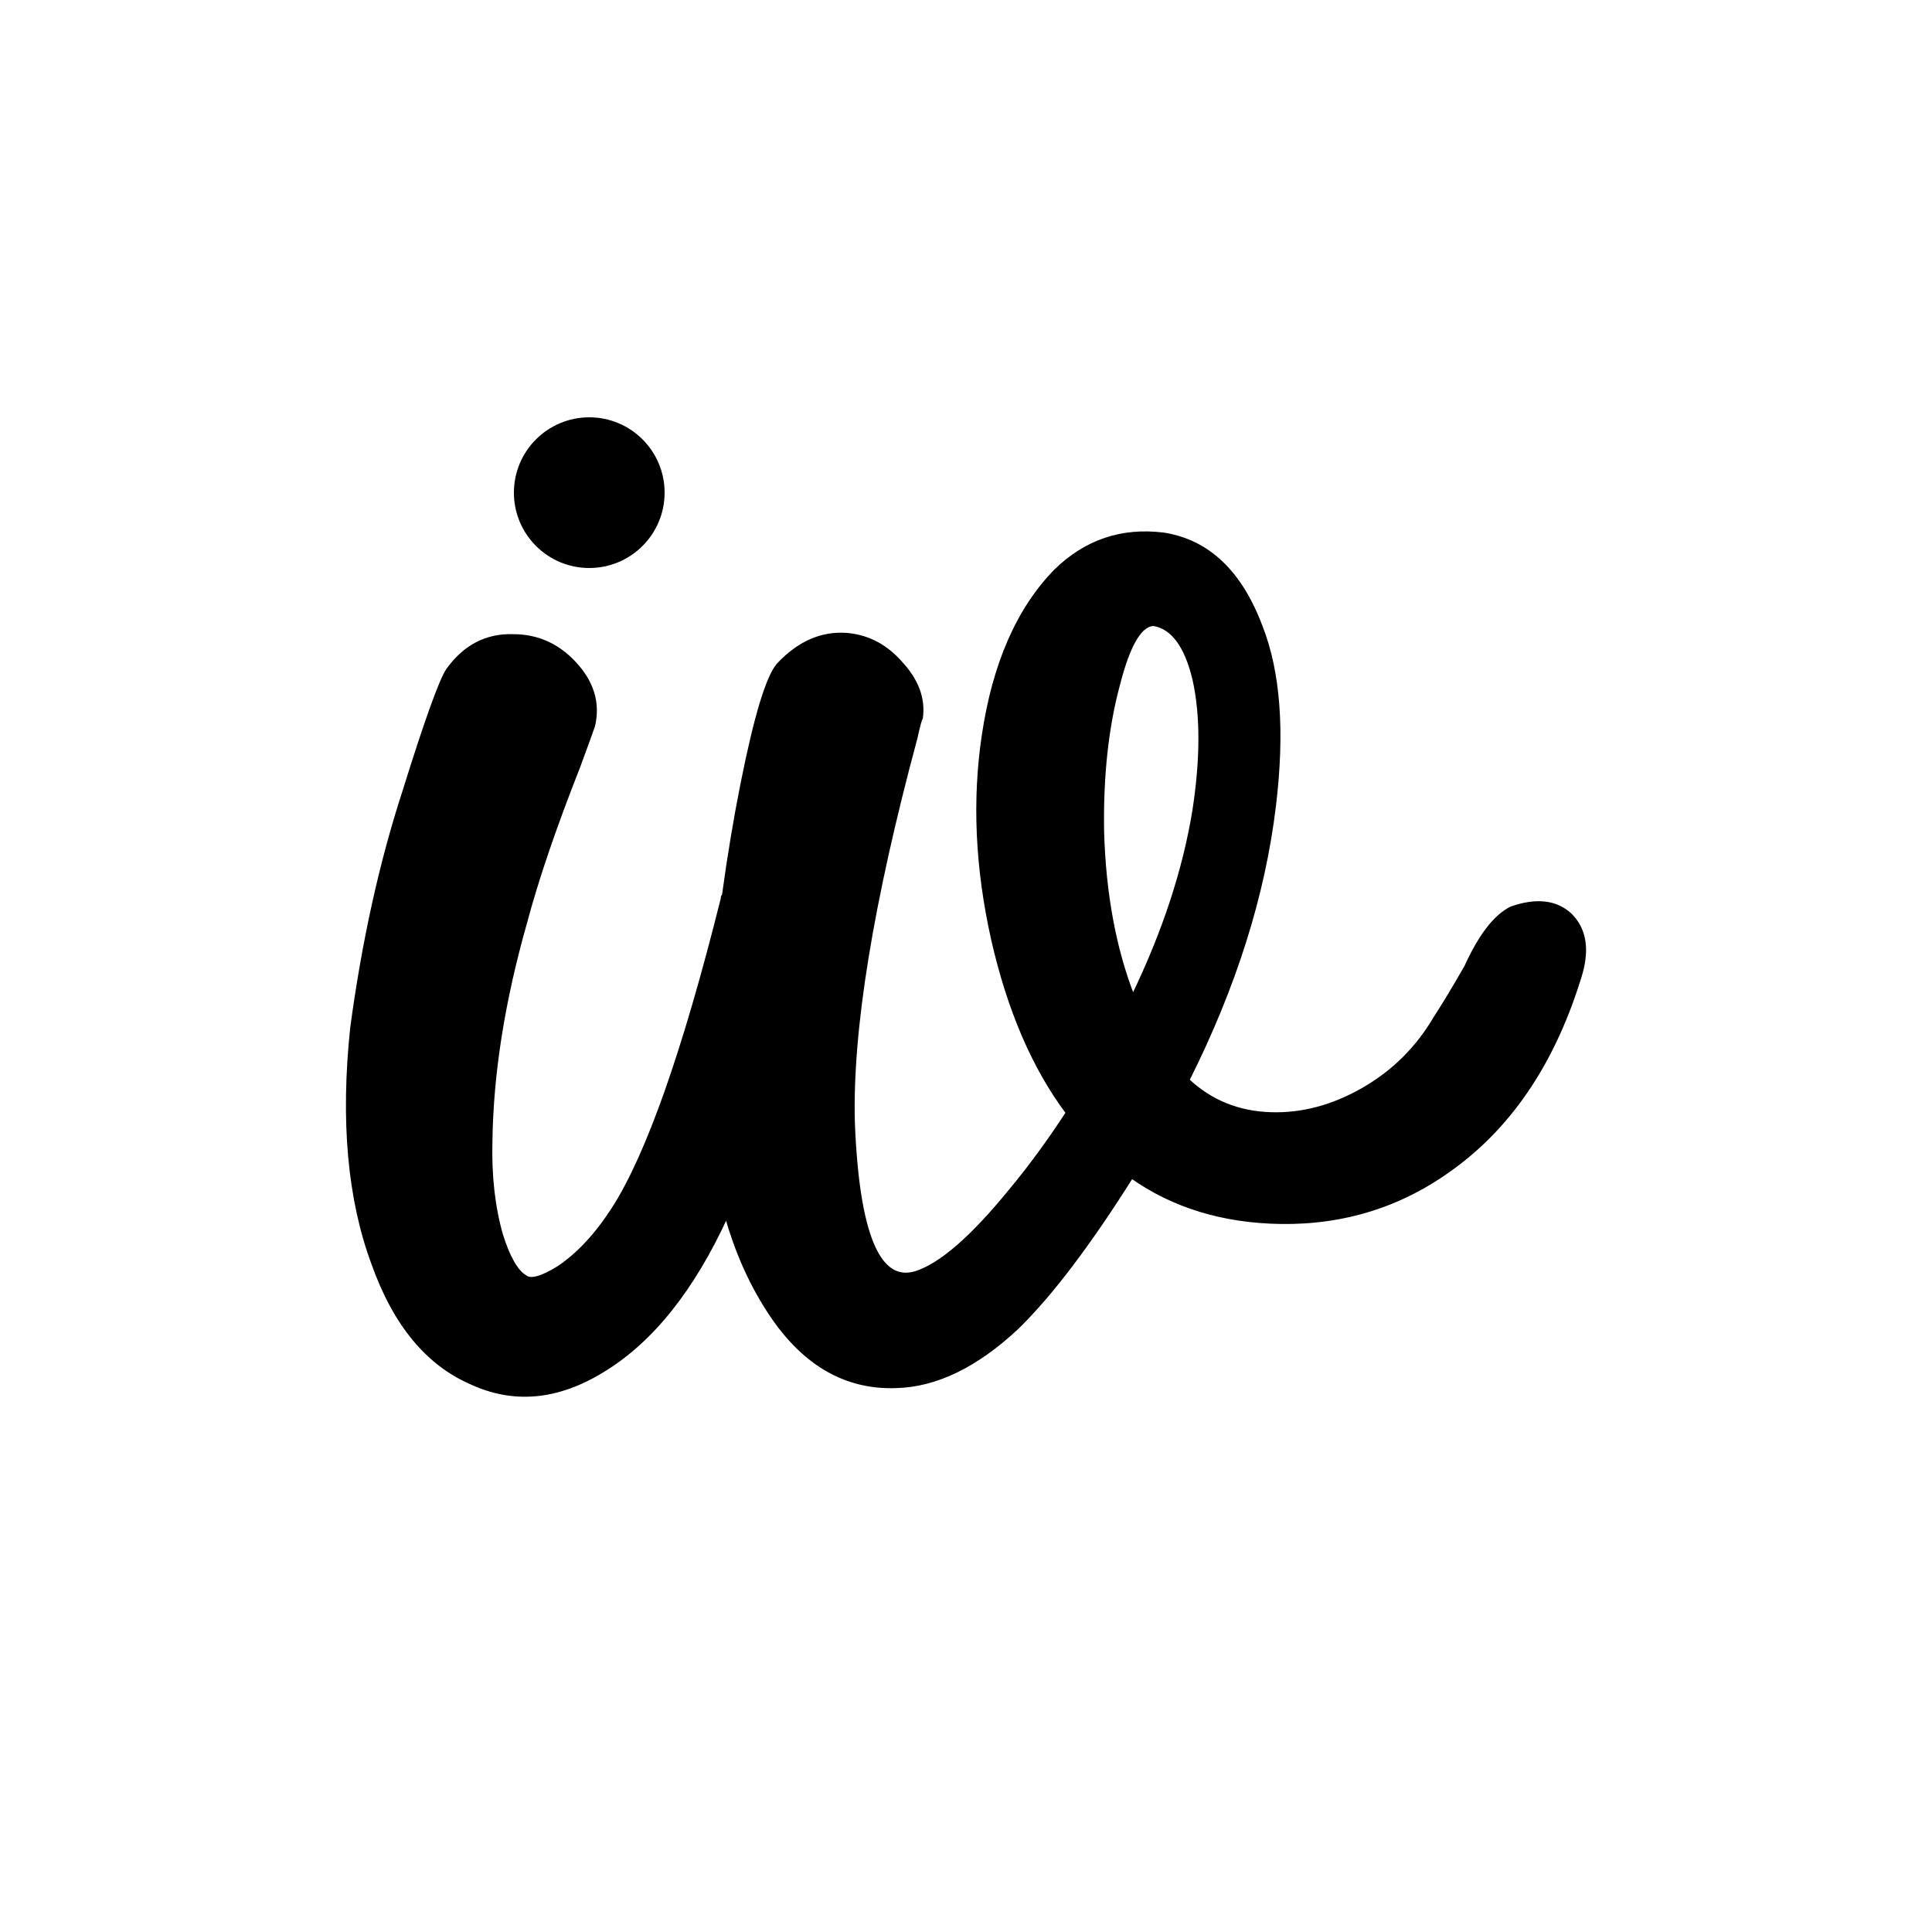
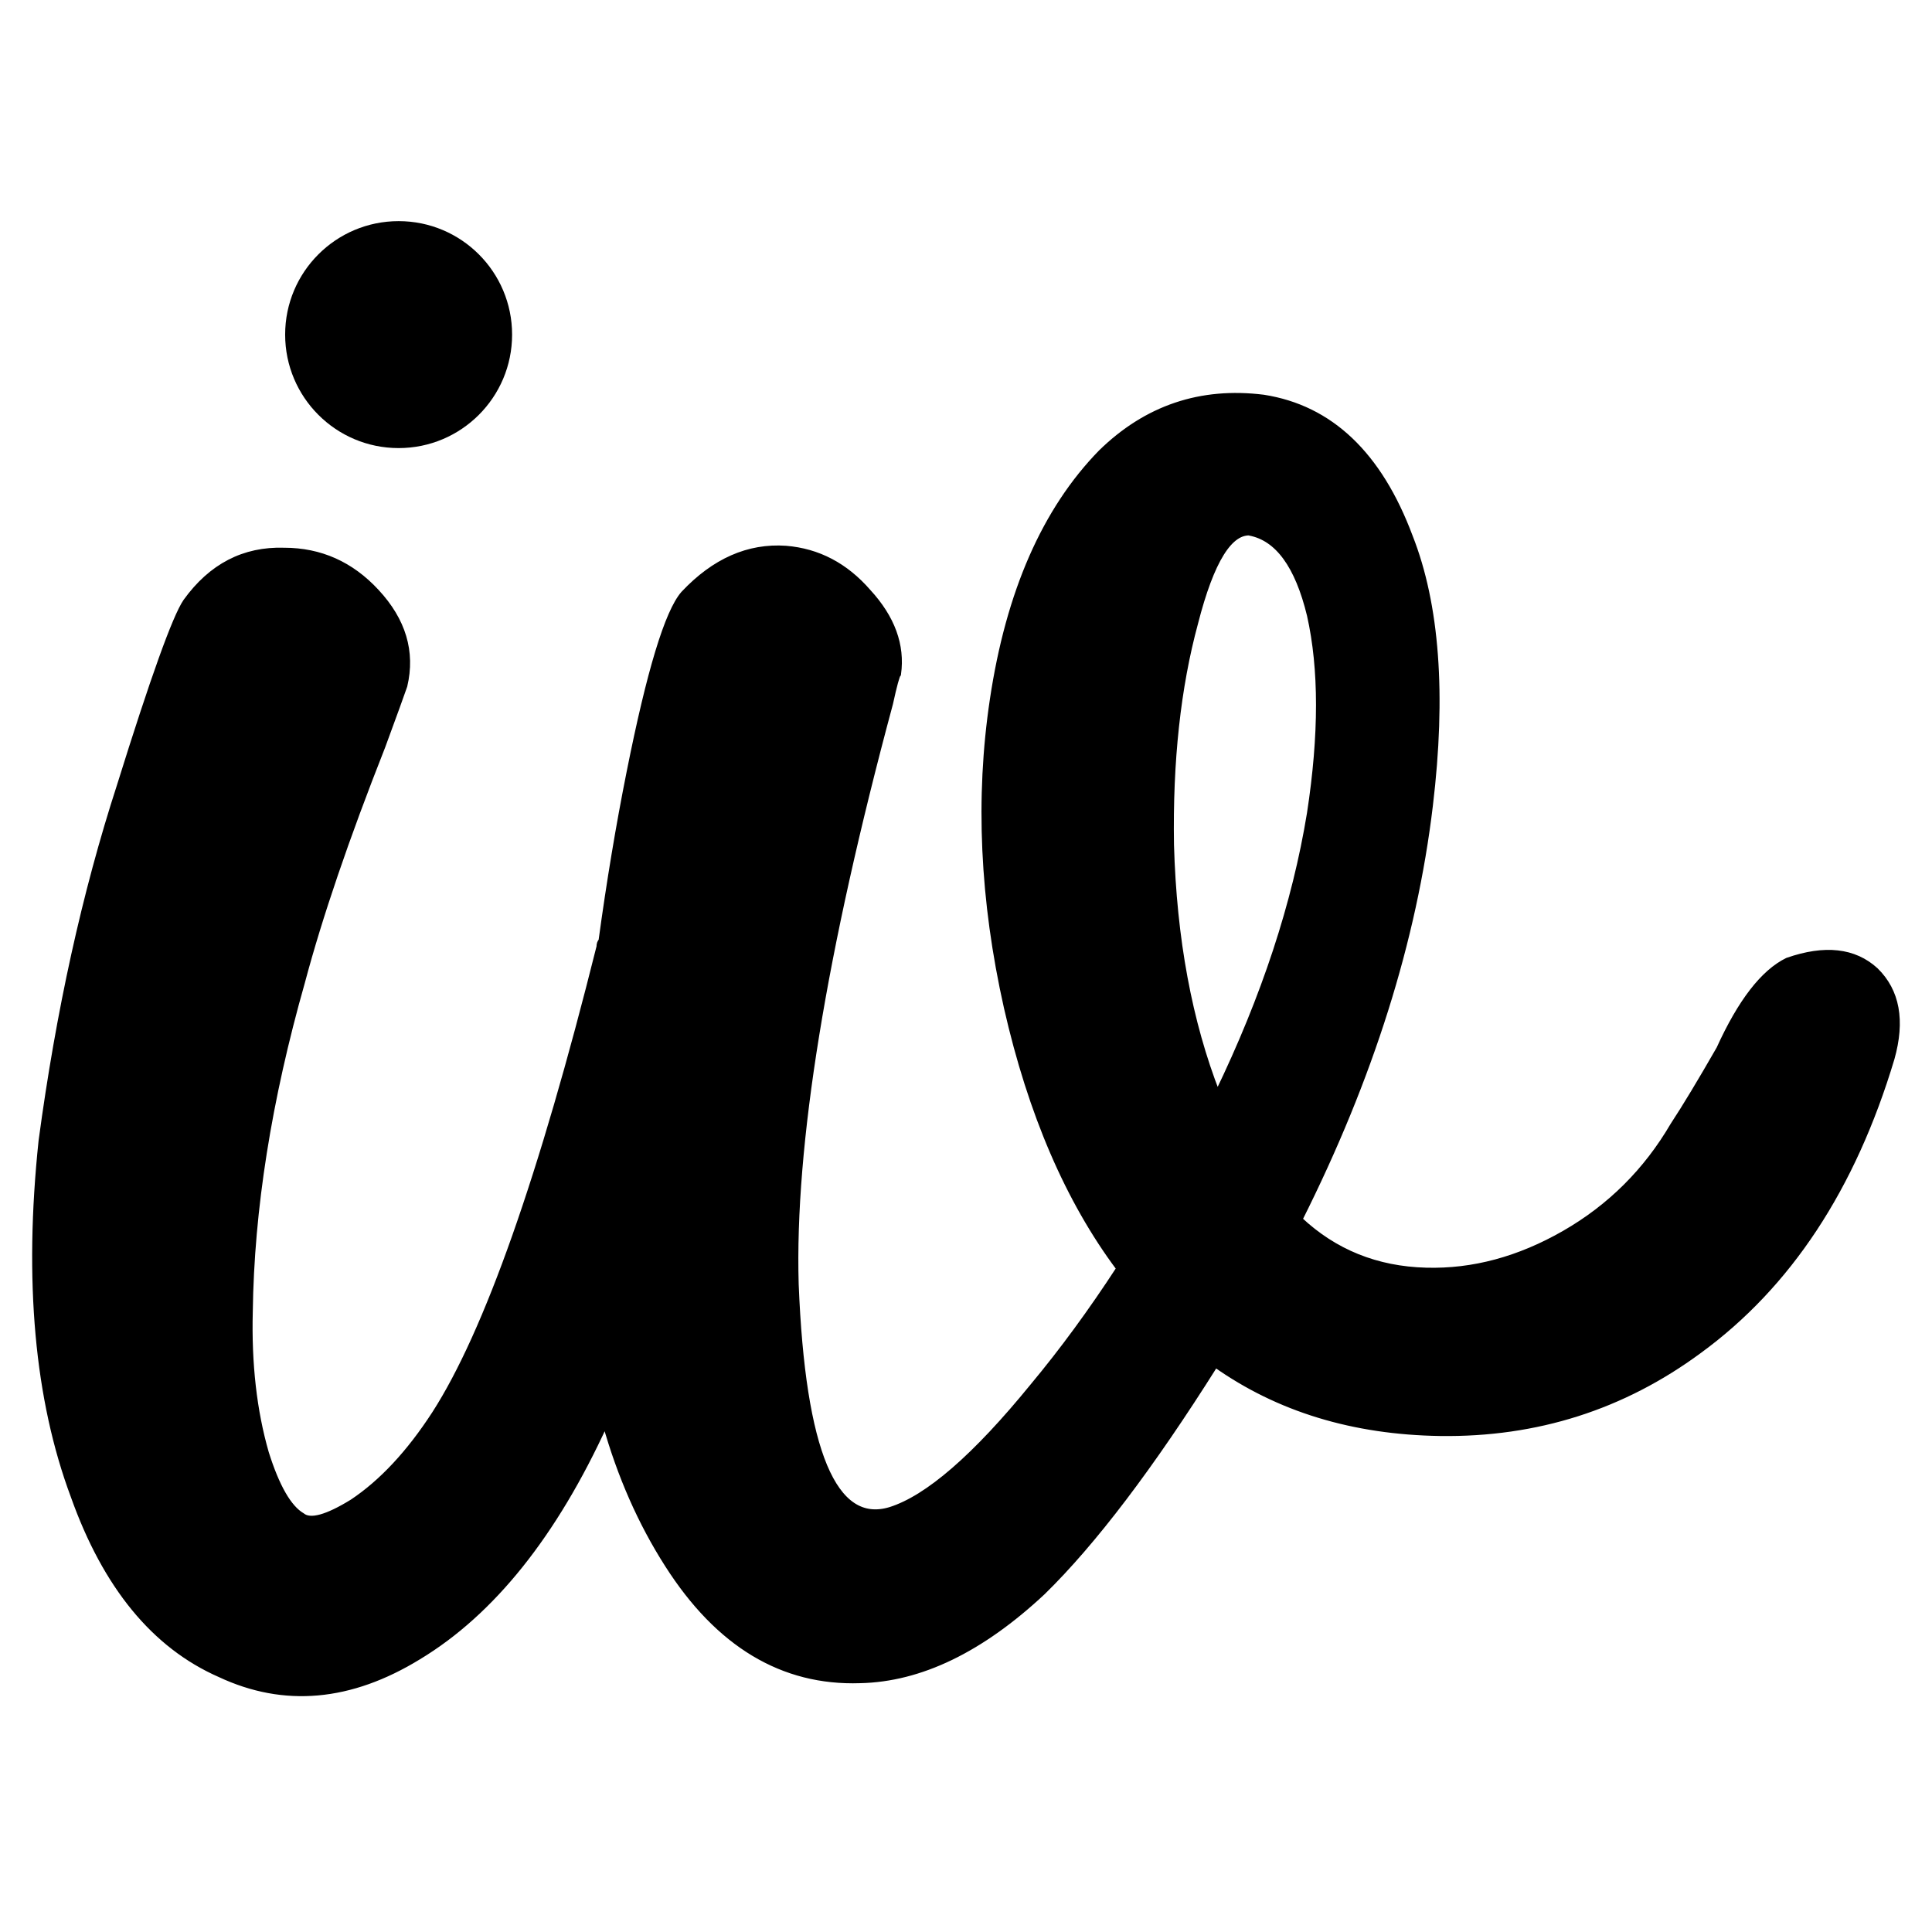
- <svg xmlns="http://www.w3.org/2000/svg" width="500" height="500" viewBox="0 0 500 500" fill="none">
+ <svg xmlns="http://www.w3.org/2000/svg" width="332" height="332" viewBox="84 70 332 332" fill="none">
  <path fill-rule="evenodd" clip-rule="evenodd" d="M188.011 314.609C179.272 333.711 168.581 347.083 155.937 354.724C144.211 361.915 132.83 362.927 121.794 357.758C110.526 352.814 102.135 342.588 96.617 327.081C90.409 310.451 88.568 290.112 91.099 266.066C94.086 243.817 98.569 223.478 104.55 205.05C110.295 186.621 114.089 176.059 115.931 173.362C120.297 167.294 125.932 164.373 132.83 164.597C139.038 164.597 144.325 166.957 148.695 171.677C153.292 176.621 154.903 182.014 153.523 187.858C153.061 189.206 151.799 192.689 149.729 198.308C143.521 214.039 138.921 227.523 135.934 238.76C130.185 258.987 127.195 277.864 126.967 295.394C126.736 304.383 127.657 312.474 129.726 319.665C131.564 325.508 133.634 329.104 135.934 330.452C137.314 331.576 140.186 330.79 144.556 328.093C149.612 324.721 154.327 319.665 158.696 312.923C167.663 298.989 177.089 272.246 186.977 232.692C186.977 232.243 187.091 231.906 187.322 231.681C188.701 221.568 190.308 211.904 192.15 202.69C195.599 185.385 198.703 175.16 201.462 172.014C206.749 166.395 212.612 163.811 219.051 164.26C224.569 164.71 229.28 167.182 233.191 171.677C237.33 176.171 239.054 180.891 238.364 185.835C238.133 186.06 237.674 187.745 236.985 190.891C225.486 233.591 220.085 266.852 220.775 290.674C221.924 319.44 227.328 332.363 236.985 329.441C243.42 327.418 251.584 320.339 261.471 308.204C266.527 302.136 271.473 295.394 276.301 287.977C267.562 276.291 261.126 261.346 256.988 243.142C252.849 224.714 252.042 207.073 254.574 190.217C257.333 171.789 263.541 157.63 273.197 147.742C281.012 140.101 290.324 136.955 301.133 138.303C312.628 140.101 321.019 148.079 326.309 162.238C330.907 173.924 332.055 189.318 329.758 208.421C326.999 231.569 319.526 255.278 307.341 279.55C313.318 285.168 320.56 288.09 329.069 288.314C337.115 288.539 345.047 286.404 352.865 281.909C360.68 277.415 366.888 271.234 371.489 263.369C373.558 260.222 376.2 255.84 379.421 250.222C383.098 242.131 387.009 237.075 391.147 235.052C397.583 232.805 402.642 233.367 406.322 236.738C409.999 240.333 410.92 245.39 409.081 251.907C402.411 274.156 391.375 290.899 375.973 302.136C362.867 311.799 348.037 316.519 331.483 316.294C316.535 316.069 303.661 312.136 292.856 304.495C281.82 322.025 271.932 335.06 263.196 343.6C252.618 353.488 242.158 358.544 231.811 358.769C218.475 359.219 207.439 352.589 198.703 338.88C194.102 331.688 190.539 323.598 188.011 314.609ZM293.201 257.975C288.372 245.615 285.727 231.344 285.268 215.163C285.037 200.78 286.417 188.082 289.407 177.07C292.166 166.283 295.384 161.114 299.064 161.564H298.719C303.547 162.462 306.996 167.182 309.065 175.722C311.135 184.936 311.135 196.285 309.065 209.769C306.534 225.276 301.247 241.345 293.201 257.975Z" fill="black" stroke="black" stroke-width="0.945" stroke-linecap="round" />
  <circle cx="152.5" cy="127.5" r="19.5" fill="black" />
</svg>
